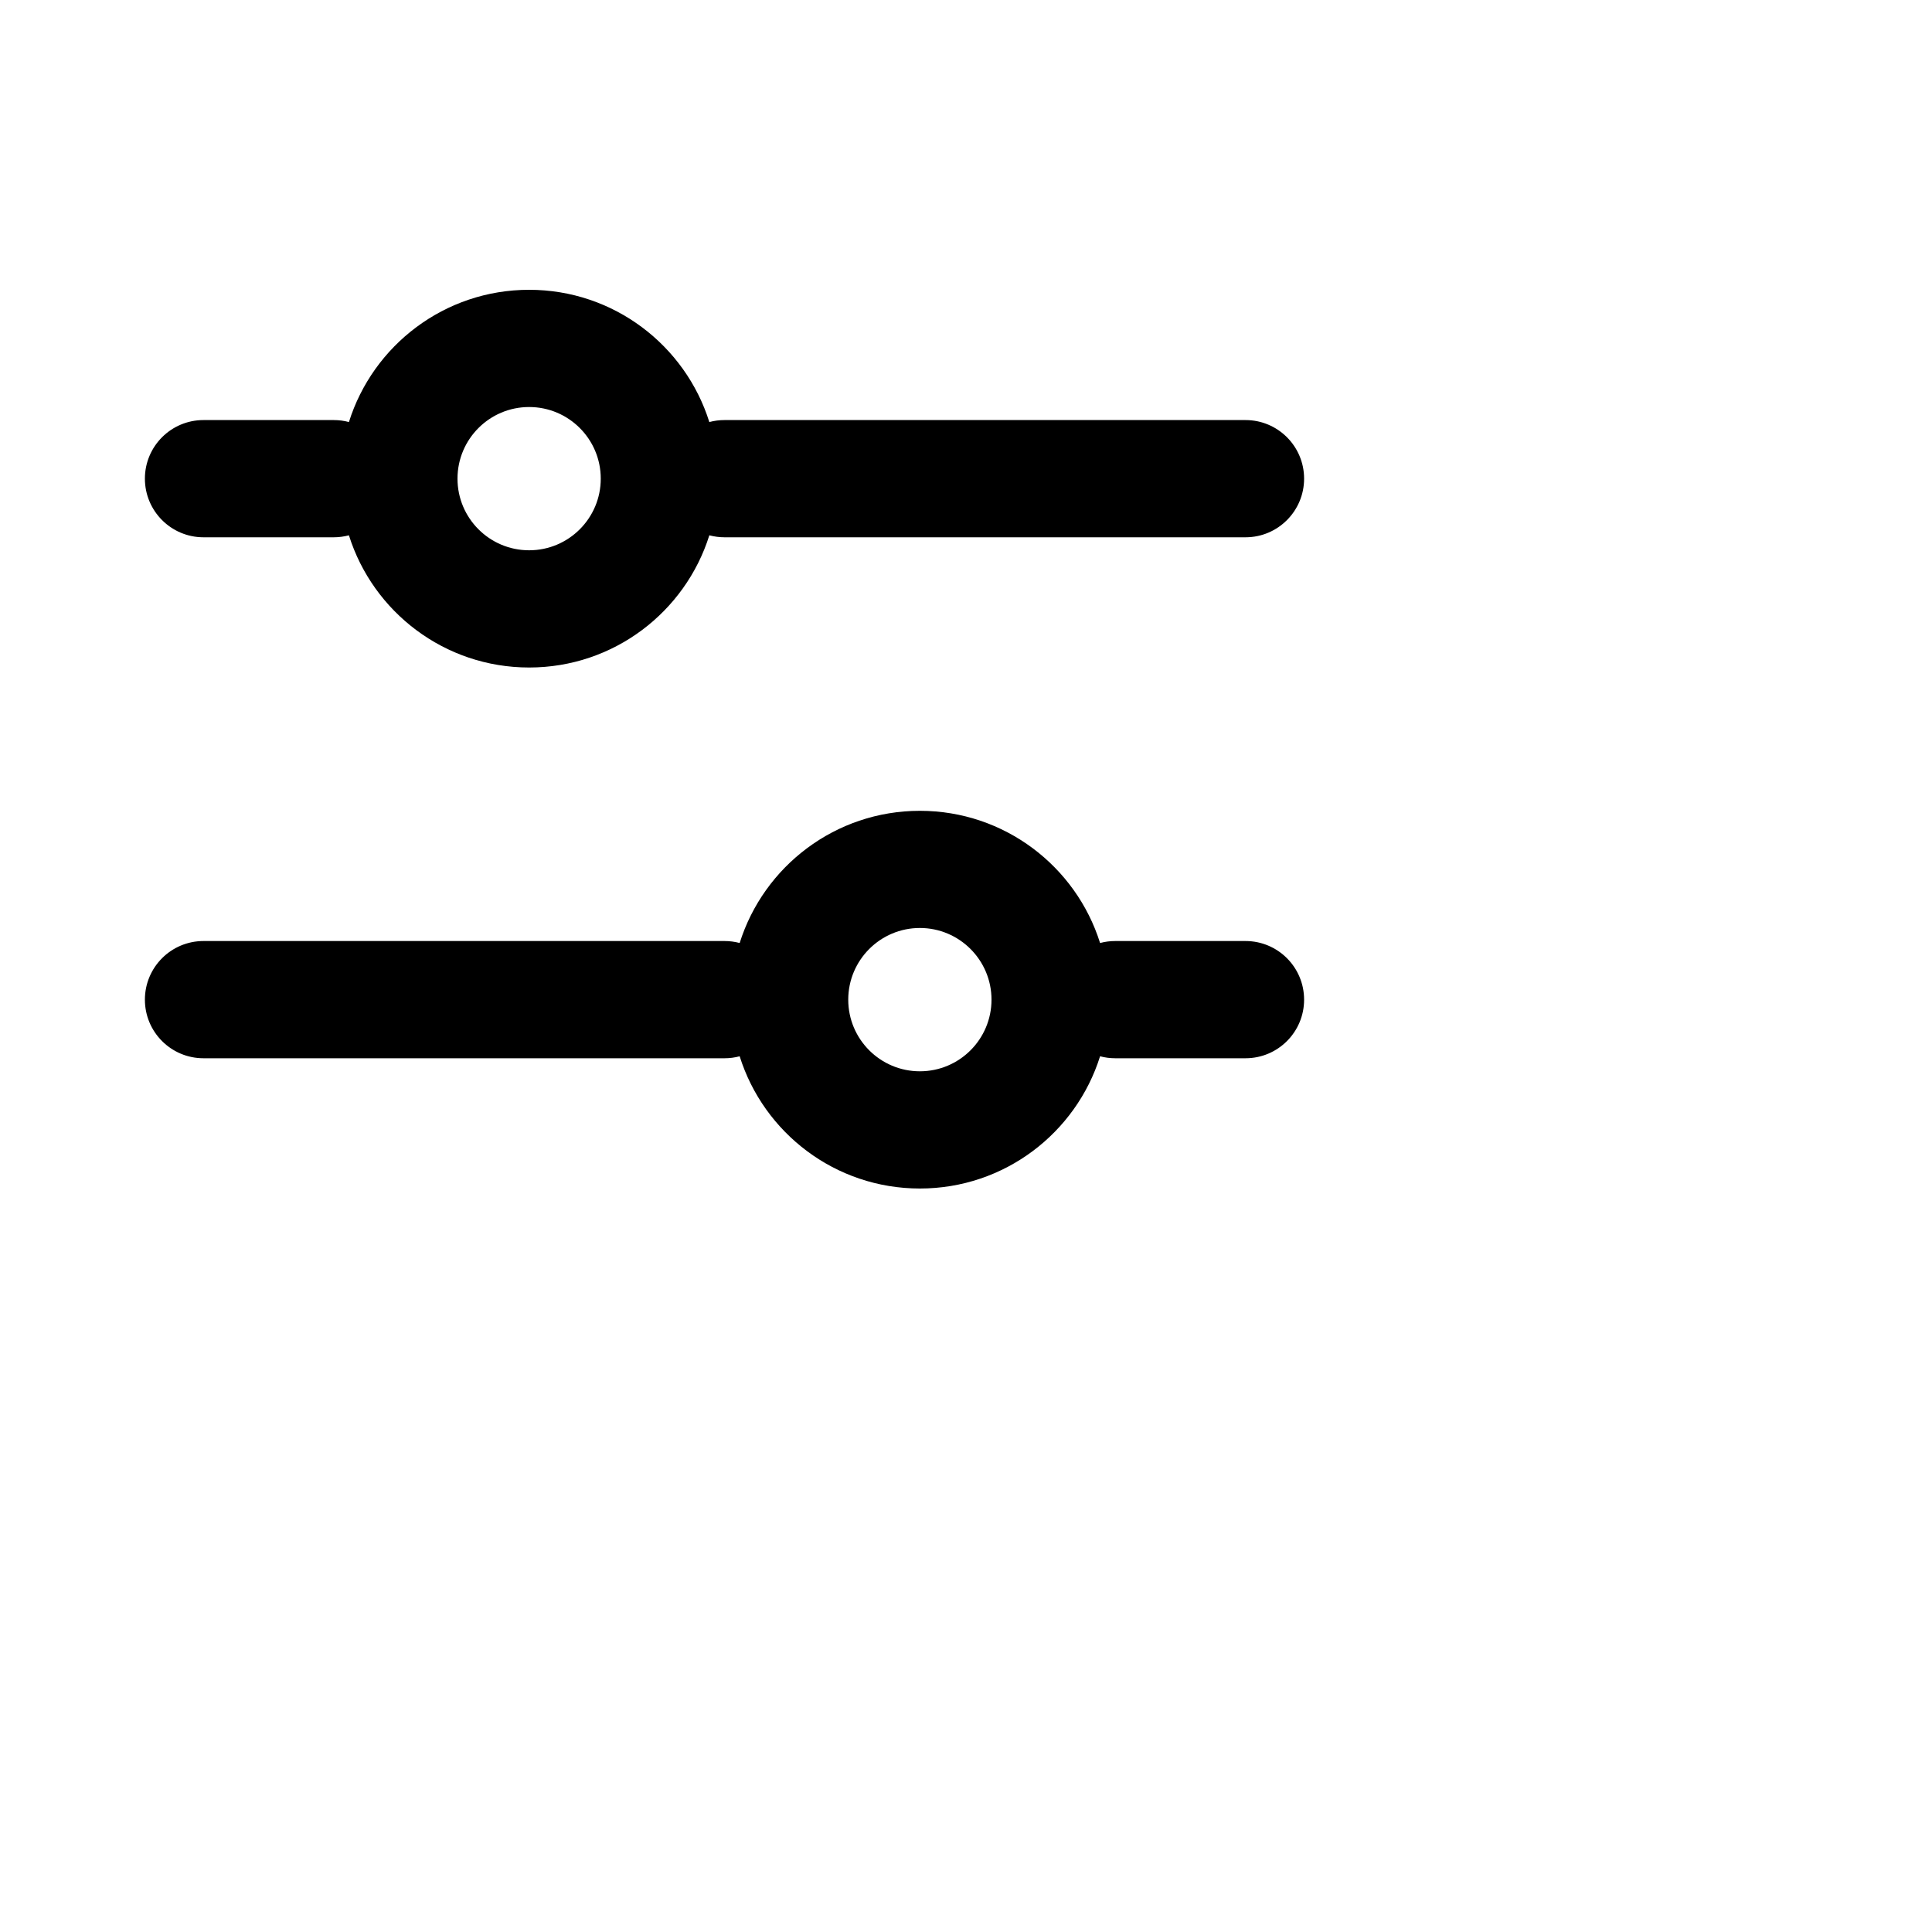
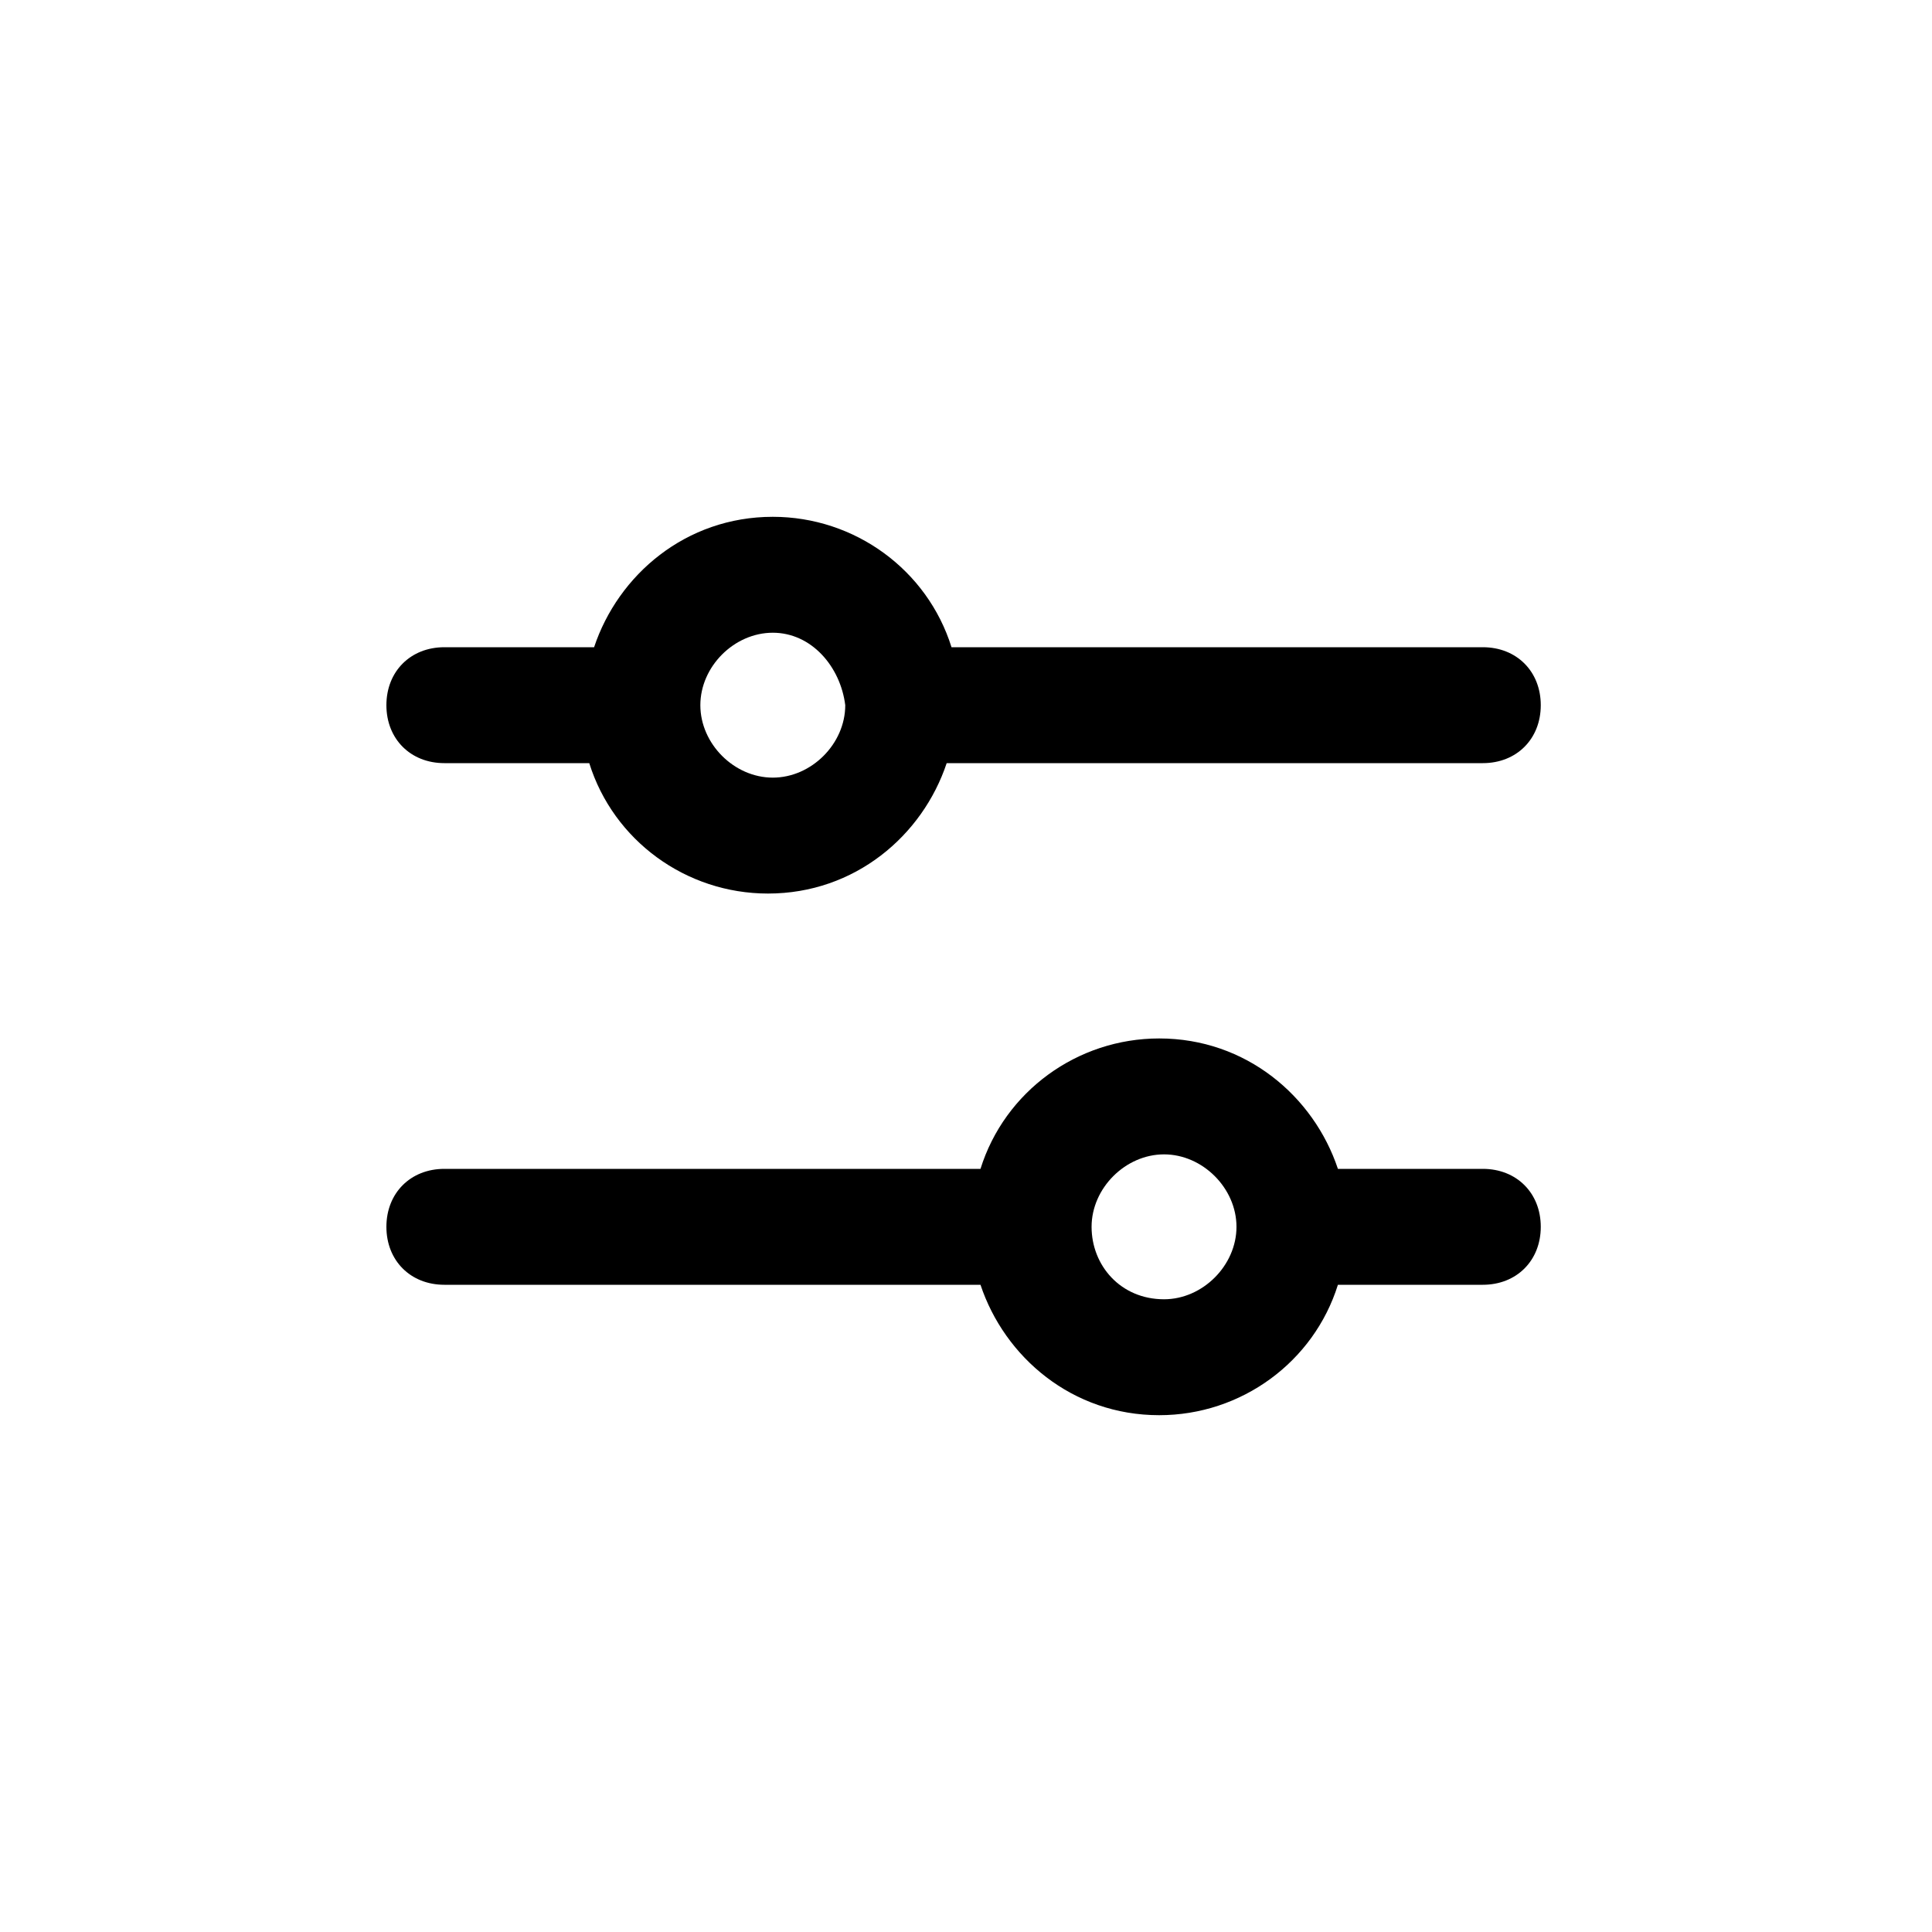
<svg xmlns="http://www.w3.org/2000/svg" viewBox="0 0 40 40">
-   <path fill-rule="evenodd" clip-rule="evenodd" d="M6.91 11.124C7.019 11.124 7.124 11.109 7.224 11.083C7.722 12.669 9.204 13.82 10.955 13.82C12.706 13.82 14.188 12.669 14.686 11.083C14.786 11.109 14.892 11.124 15 11.124H25.787C26.457 11.124 27 10.58 27 9.91C27 9.24 26.457 8.697 25.787 8.697H15C14.892 8.697 14.786 8.711 14.686 8.738C14.188 7.151 12.706 6 10.955 6C9.204 6 7.722 7.151 7.224 8.738C7.124 8.711 7.019 8.697 6.91 8.697H4.213C3.543 8.697 3 9.24 3 9.91C3 10.58 3.543 11.124 4.213 11.124H6.91ZM10.955 8.427C10.136 8.427 9.472 9.091 9.472 9.91C9.472 10.729 10.136 11.393 10.955 11.393C11.774 11.393 12.438 10.729 12.438 9.91C12.438 9.091 11.774 8.427 10.955 8.427Z" />
-   <path fill-rule="evenodd" clip-rule="evenodd" d="M3 20.697C3 20.026 3.543 19.483 4.213 19.483H15C15.108 19.483 15.214 19.497 15.314 19.524C15.812 17.938 17.294 16.787 19.045 16.787C20.796 16.787 22.278 17.938 22.776 19.524C22.876 19.497 22.981 19.483 23.09 19.483H25.787C26.457 19.483 27 20.026 27 20.697C27 21.367 26.457 21.91 25.787 21.91H23.09C22.981 21.91 22.876 21.896 22.776 21.869C22.278 23.456 20.796 24.607 19.045 24.607C17.294 24.607 15.812 23.456 15.314 21.869C15.214 21.896 15.108 21.91 15 21.91H4.213C3.543 21.91 3 21.367 3 20.697ZM17.562 20.697C17.562 19.878 18.226 19.213 19.045 19.213C19.864 19.213 20.528 19.878 20.528 20.697C20.528 21.516 19.864 22.18 19.045 22.18C18.226 22.18 17.562 21.516 17.562 20.697Z" />
+   <path fill-rule="evenodd" clip-rule="evenodd" d="M8,25.4c0-0.7,0.5-1.2,1.2-1.2H20c0.1,0,0.2,0,0.3,0c0.5-1.6,2-2.7,3.7-2.7c1.8,0,3.2,1.2,3.7,2.7   c0.1,0,0.2,0,0.3,0h2.7c0.7,0,1.2,0.5,1.2,1.2s-0.5,1.2-1.2,1.2h-2.7c-0.1,0-0.2,0-0.3,0c-0.5,1.6-2,2.7-3.7,2.7   c-1.8,0-3.2-1.2-3.7-2.7c-0.1,0-0.2,0-0.3,0H9.2C8.5,26.6,8,26.1,8,25.4z M22.6,25.4c0-0.8,0.7-1.5,1.5-1.5c0.8,0,1.5,0.7,1.5,1.5   s-0.7,1.5-1.5,1.5C23.2,26.9,22.6,26.2,22.6,25.4z" />
+   <path fill-rule="evenodd" clip-rule="evenodd" d="M11.9,15.8c0.1,0,0.2,0,0.3,0c0.5,1.6,2,2.7,3.7,2.7c1.8,0,3.2-1.2,3.7-2.7c0.1,0,0.2,0,0.3,0h10.8   c0.7,0,1.2-0.5,1.2-1.2c0-0.7-0.5-1.2-1.2-1.2H20c-0.1,0-0.2,0-0.3,0c-0.5-1.6-2-2.7-3.7-2.7c-1.8,0-3.2,1.2-3.7,2.7   c-0.1,0-0.2,0-0.3,0H9.2c-0.7,0-1.2,0.5-1.2,1.2c0,0.7,0.5,1.2,1.2,1.2H11.9z M16,13.1c-0.8,0-1.5,0.7-1.5,1.5   c0,0.8,0.7,1.5,1.5,1.5c0.8,0,1.5-0.7,1.5-1.5C17.4,13.8,16.8,13.1,16,13.1z" />
</svg>
